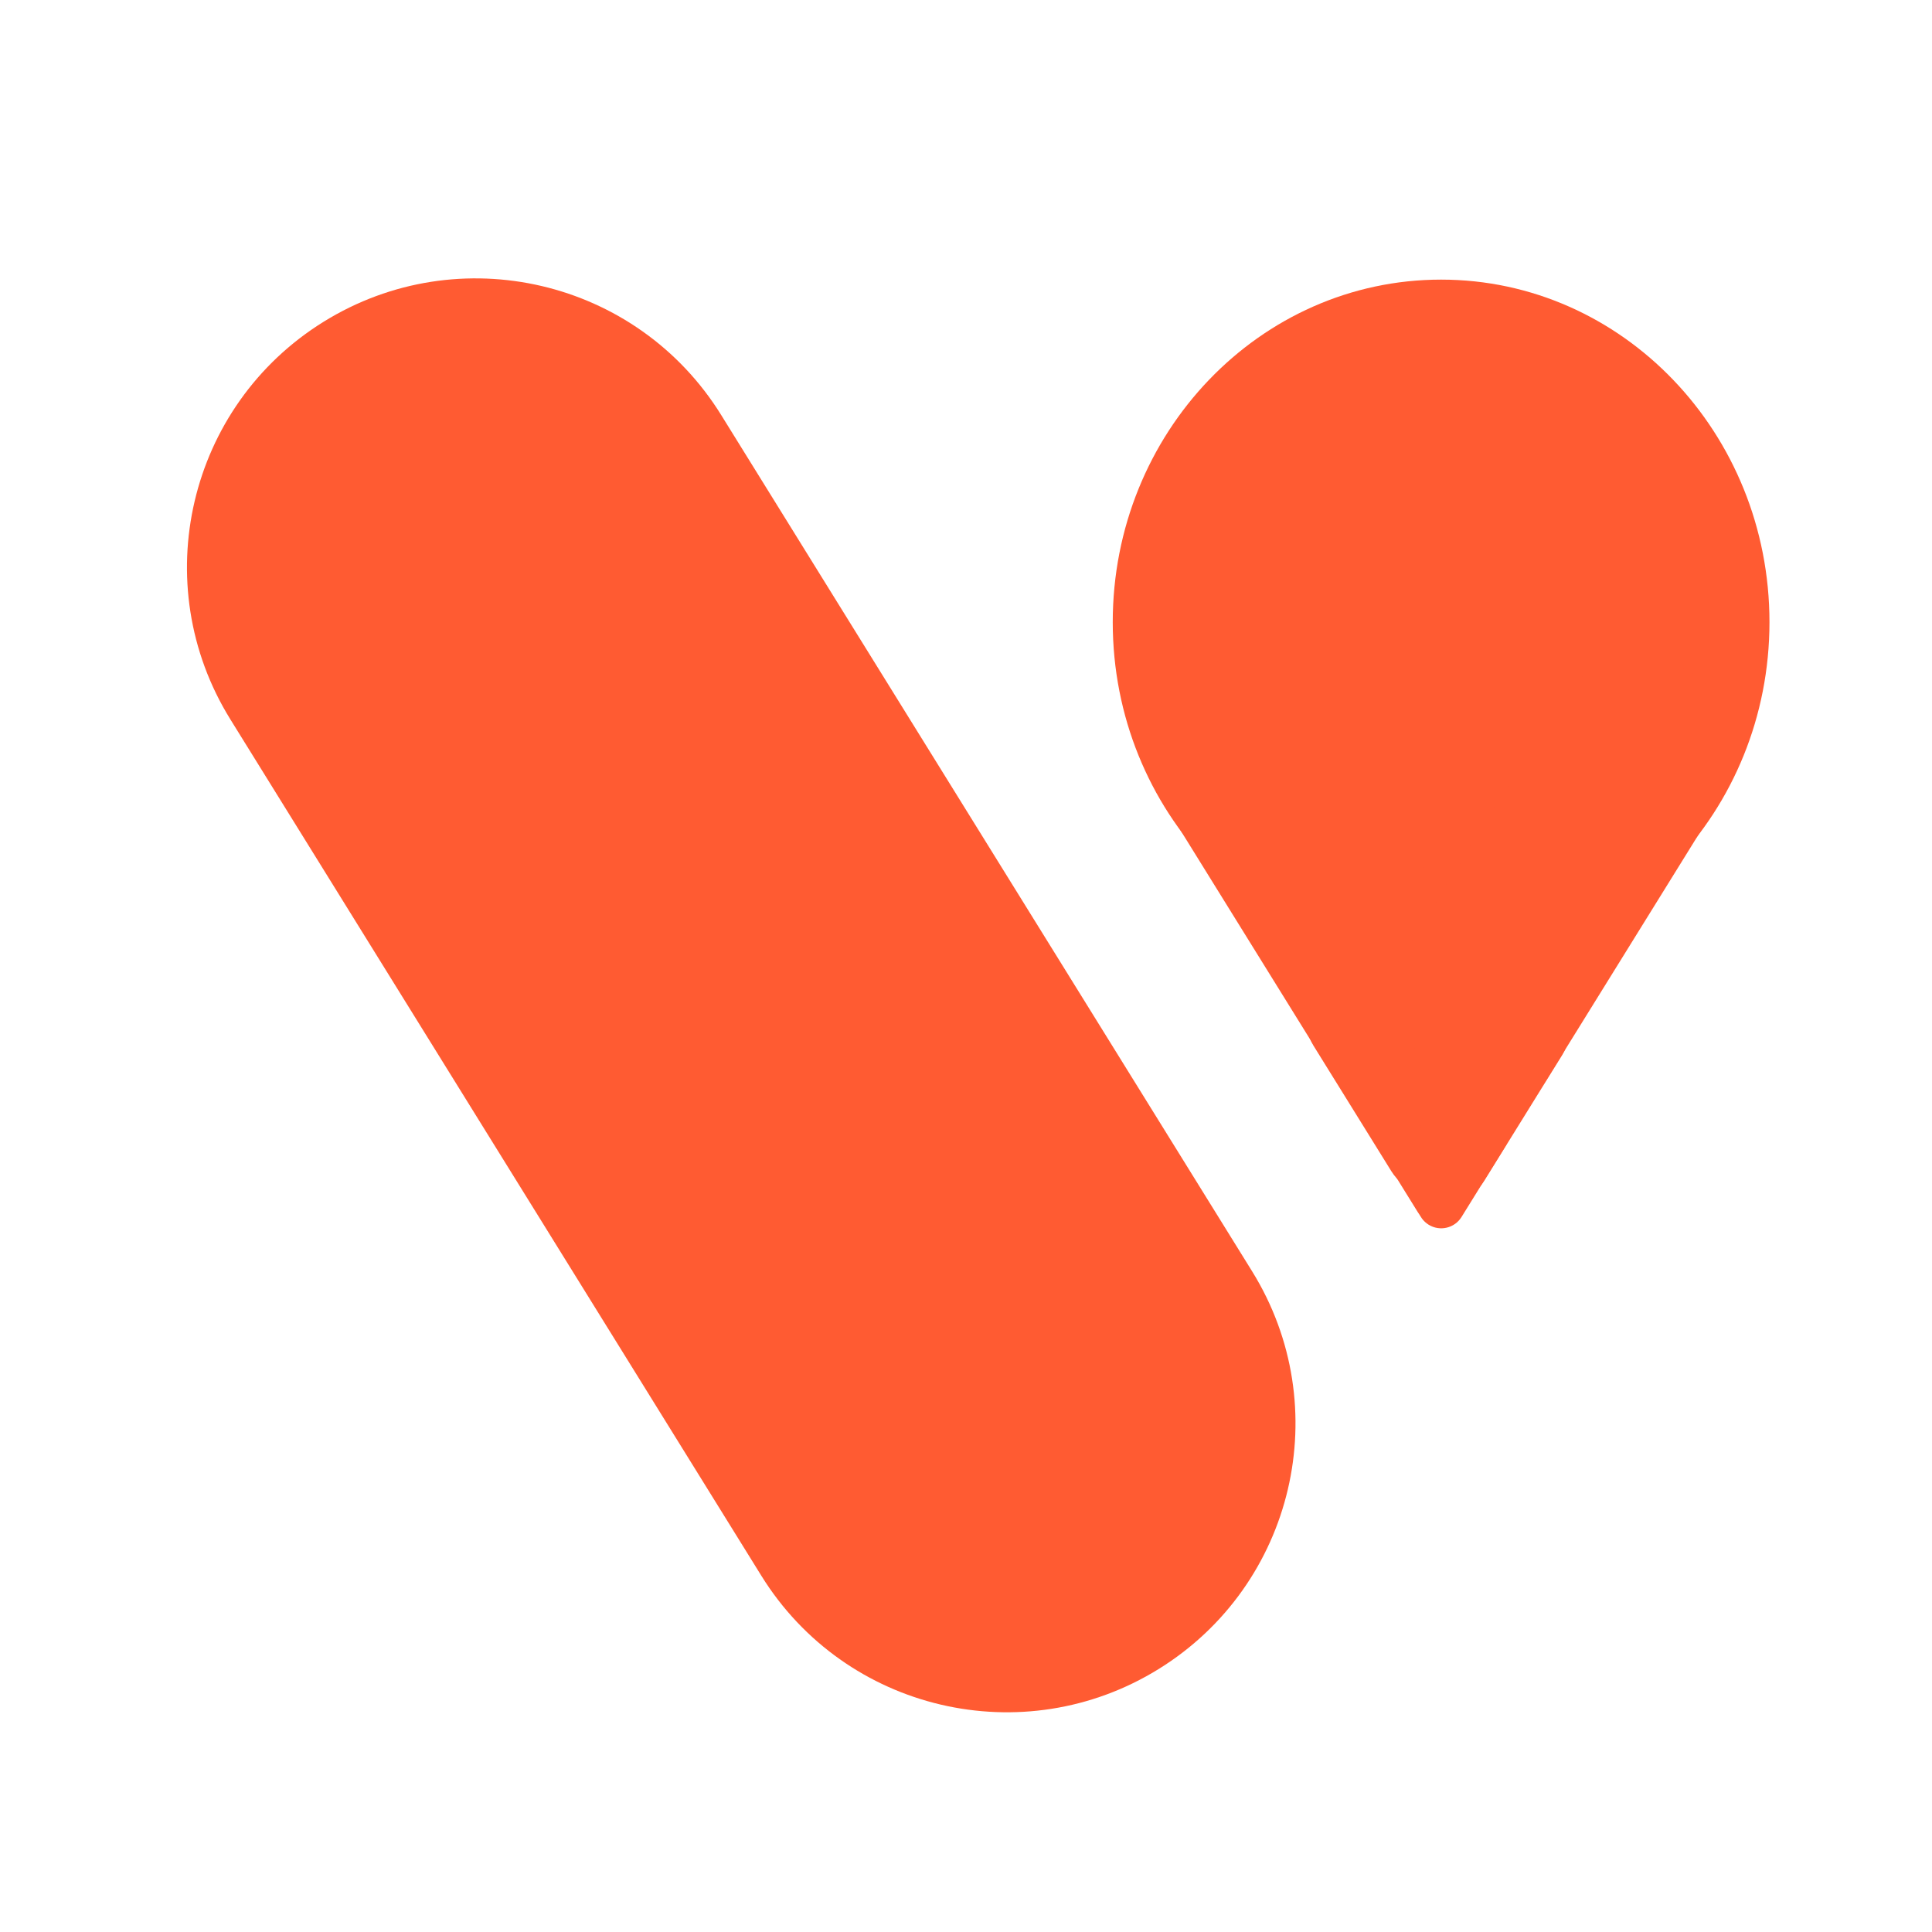
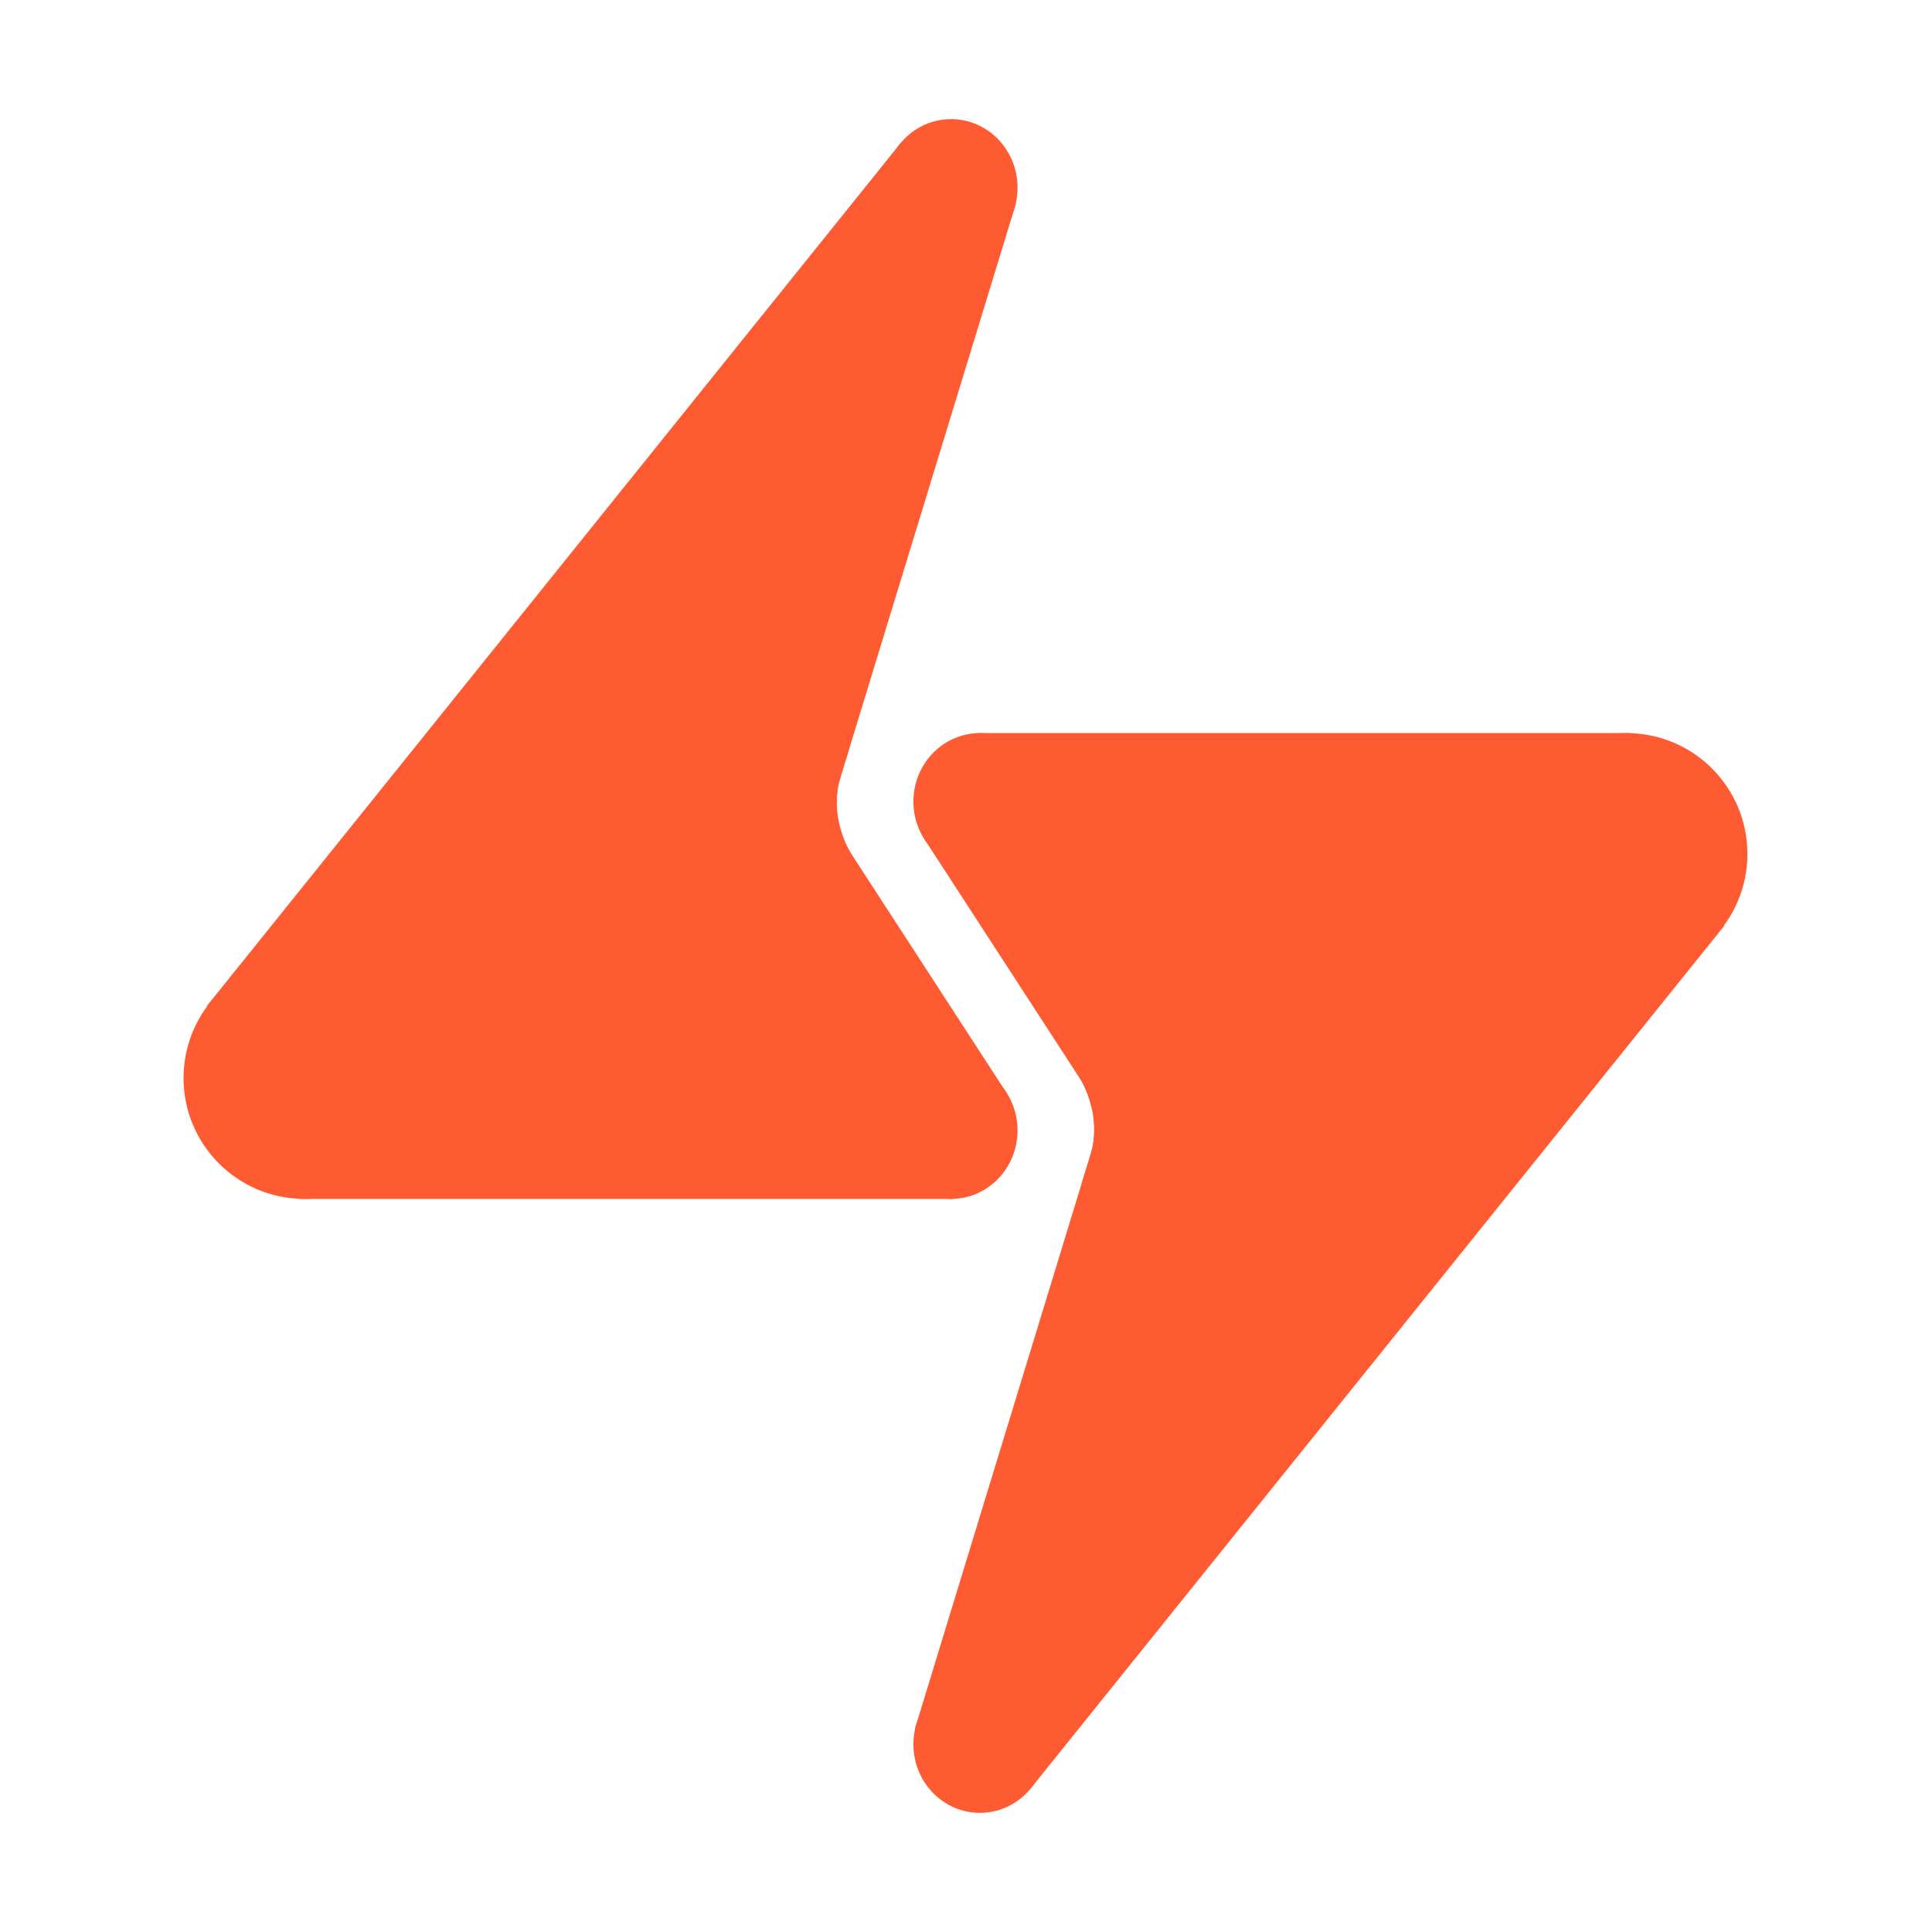
- <svg xmlns="http://www.w3.org/2000/svg" width="512" height="512" viewBox="65 60 465 465">
-   <path d="M120.442 233.133C100.215 200.511 110.264 157.669 142.886 137.442C175.508 117.215 218.351 127.264 238.577 159.886L366.364 365.985C386.59 398.607 376.542 441.449 343.92 461.676C311.298 481.903 268.455 471.854 248.229 439.232L120.442 233.133Z" fill="#FF5B32" />
-   <path d="M490.881 209.742C490.881 255.274 455.497 292.185 411.85 292.185C368.202 292.185 332.819 255.274 332.819 209.742C332.819 164.21 368.202 127.299 411.85 127.299C455.497 127.299 490.881 164.21 490.881 209.742Z" fill="#FF5B32" />
-   <path d="M344.721 252.742C338.147 242.14 341.413 228.217 352.014 221.644C362.616 215.071 376.539 218.336 383.112 228.938L424.641 295.916C431.214 306.518 427.948 320.441 417.347 327.014C406.745 333.587 392.822 330.322 386.249 319.72L344.721 252.742Z" fill="#FF5B32" />
-   <path d="M478.849 252.742C485.423 242.14 482.157 228.217 471.555 221.644C460.954 215.071 447.031 218.336 440.458 228.938L398.929 295.916C392.356 306.518 395.622 320.441 406.223 327.014C416.825 333.587 430.748 330.322 437.321 319.72L478.849 252.742Z" fill="#FF5B32" />
-   <path d="M381.121 311.646C378.146 306.848 379.624 300.546 384.422 297.571C389.22 294.596 395.521 296.074 398.496 300.872L417.292 331.186C420.267 335.985 418.789 342.286 413.991 345.261C409.192 348.236 402.891 346.758 399.916 341.96L381.121 311.646Z" fill="#FF5B32" />
-   <path d="M441.008 313.905C443.983 309.106 442.505 302.805 437.707 299.83C432.909 296.855 426.607 298.333 423.632 303.131L404.837 333.445C401.862 338.243 403.34 344.545 408.138 347.52C412.936 350.495 419.238 349.017 422.213 344.218L441.008 313.905Z" fill="#FF5B32" />
-   <path d="M395.702 334.746C394.03 332.048 394.861 328.507 397.558 326.834C400.255 325.162 403.797 325.993 405.469 328.69L416.034 345.729C417.706 348.426 416.875 351.968 414.178 353.641C411.481 355.313 407.939 354.482 406.267 351.785L395.702 334.746Z" fill="#FF5B32" />
-   <path d="M427.327 335.875C429 333.178 428.169 329.636 425.472 327.964C422.775 326.291 419.233 327.122 417.56 329.819L406.995 346.859C405.323 349.556 406.154 353.098 408.851 354.77C411.548 356.442 415.09 355.611 416.762 352.914L427.327 335.875Z" fill="#FF5B32" />
+ <svg xmlns="http://www.w3.org/2000/svg" width="512" height="512" viewBox="0 0 900 900">
+   <g transform="translate(85.5 55.5)">
+     <path d="M112.612 446.694C112.612 477.791 87.403 503 56.306 503C25.209 503 0 477.791 0 446.694C0 415.597 25.209 390.388 56.306 390.388C87.403 390.388 112.612 415.597 112.612 446.694Z" fill="#FF5B32" />
+     <path d="M388.511 471.093C388.511 488.715 374.646 503 357.543 503C340.44 503 326.575 488.715 326.575 471.093C326.575 453.472 340.44 439.187 357.543 439.187C374.646 439.187 388.511 453.472 388.511 471.093Z" fill="#FF5B32" />
+     <path d="M388.511 31.907C388.511 49.528 374.646 63.813 357.543 63.813C340.44 63.813 326.575 49.528 326.575 31.907C326.575 14.285 340.44 0 357.543 0C374.646 0 388.511 14.285 388.511 31.907Z" fill="#FF5B32" />
+     <path d="M54.429 435.433H358.481V503H54.429V435.433Z" fill="#FF5B32" />
+     <path d="M334.176 11L358.535 30.585L35.194 432.74L10.835 413.155L334.176 11Z" fill="#FF5B32" />
+     <path d="M257.218 314.462L282.403 298.107L383.532 453.832L358.347 470.187L257.218 314.462Z" fill="#FF5B32" />
+     <path d="M357.232 30.03L387.745 39.358L289.52 360.638L259.007 351.309L357.232 30.03Z" fill="#FF5B32" />
+     <path d="M39.414 404.465L345.343 30.03L365.989 42.23C344.718 114.802 300.486 266.89 293.729 294.668C286.973 322.446 290.914 334.395 293.729 336.897L371.619 467.34H79.767L39.414 404.465Z" fill="#FF5B32" />
+     <path d="M305.302 327.513C310.079 349.097 320.944 344.405 301.548 354.727C282.152 365.05 305.302 341.589 297.794 327.513C290.287 313.436 287.783 311.56 301.548 300.298C315.313 289.037 300.524 305.929 305.302 327.513Z" fill="#FF5B32" />
+     <path d="M305.272 309.495C301.714 324.12 308.829 336.16 301.722 319.308C294.615 302.455 300.6 314.403 301.526 308.789C302.452 303.174 296.714 309.853 305.075 298.976C313.437 288.099 308.829 294.869 305.272 309.495Z" fill="#FF5B32" />
+     <path d="M615.899 342.306C615.899 311.209 641.108 286 672.205 286C703.302 286 728.511 311.209 728.511 342.306C728.511 373.403 703.302 398.612 672.205 398.612C641.108 398.612 615.899 373.403 615.899 342.306Z" fill="#FF5B32" />
+     <path d="M340 317.907C340 300.285 353.865 286 370.968 286C388.072 286 401.937 300.285 401.937 317.907C401.937 335.528 388.072 349.813 370.968 349.813C353.865 349.813 340 335.528 340 317.907Z" fill="#FF5B32" />
+     <path d="M340 757.093C340 739.472 353.865 725.187 370.968 725.187C388.072 725.187 401.937 739.472 401.937 757.093C401.937 774.715 388.072 789 370.968 789C353.865 789 340 774.715 340 757.093Z" fill="#FF5B32" />
+     <path d="M674.082 353.567H370.03V286H674.082V353.567Z" fill="#FF5B32" />
+     <path d="M394.335 778L369.976 758.415L693.317 356.26L717.677 375.845L394.335 778Z" fill="#FF5B32" />
+     <path d="M471.293 474.538L446.108 490.893L344.979 335.168L370.165 318.813L471.293 474.538Z" fill="#FF5B32" />
+     <path d="M371.279 758.97L340.766 749.642L438.991 428.362L469.504 437.691L371.279 758.97Z" fill="#FF5B32" />
+     <path d="M689.097 384.535L383.168 758.97L362.522 746.771C383.794 674.198 428.025 522.11 434.782 494.332C441.538 466.554 437.597 454.605 434.782 452.103L356.892 321.66H648.744L689.097 384.535Z" fill="#FF5B32" />
+     <path d="M423.209 461.487C418.432 439.903 407.567 444.595 426.963 434.273C446.359 423.95 423.209 447.411 430.717 461.487C438.224 475.564 440.728 477.44 426.963 488.702C413.198 499.963 427.987 483.071 423.209 461.487Z" fill="#FF5B32" />
+     <path d="M423.24 479.505C426.797 464.88 419.682 452.84 426.789 469.692C433.897 486.545 427.911 474.597 426.985 480.211C426.059 485.826 431.797 479.147 423.436 490.024C415.075 500.901 419.682 494.131 423.24 479.505Z" fill="#FF5B32" />
+   </g>
</svg>
